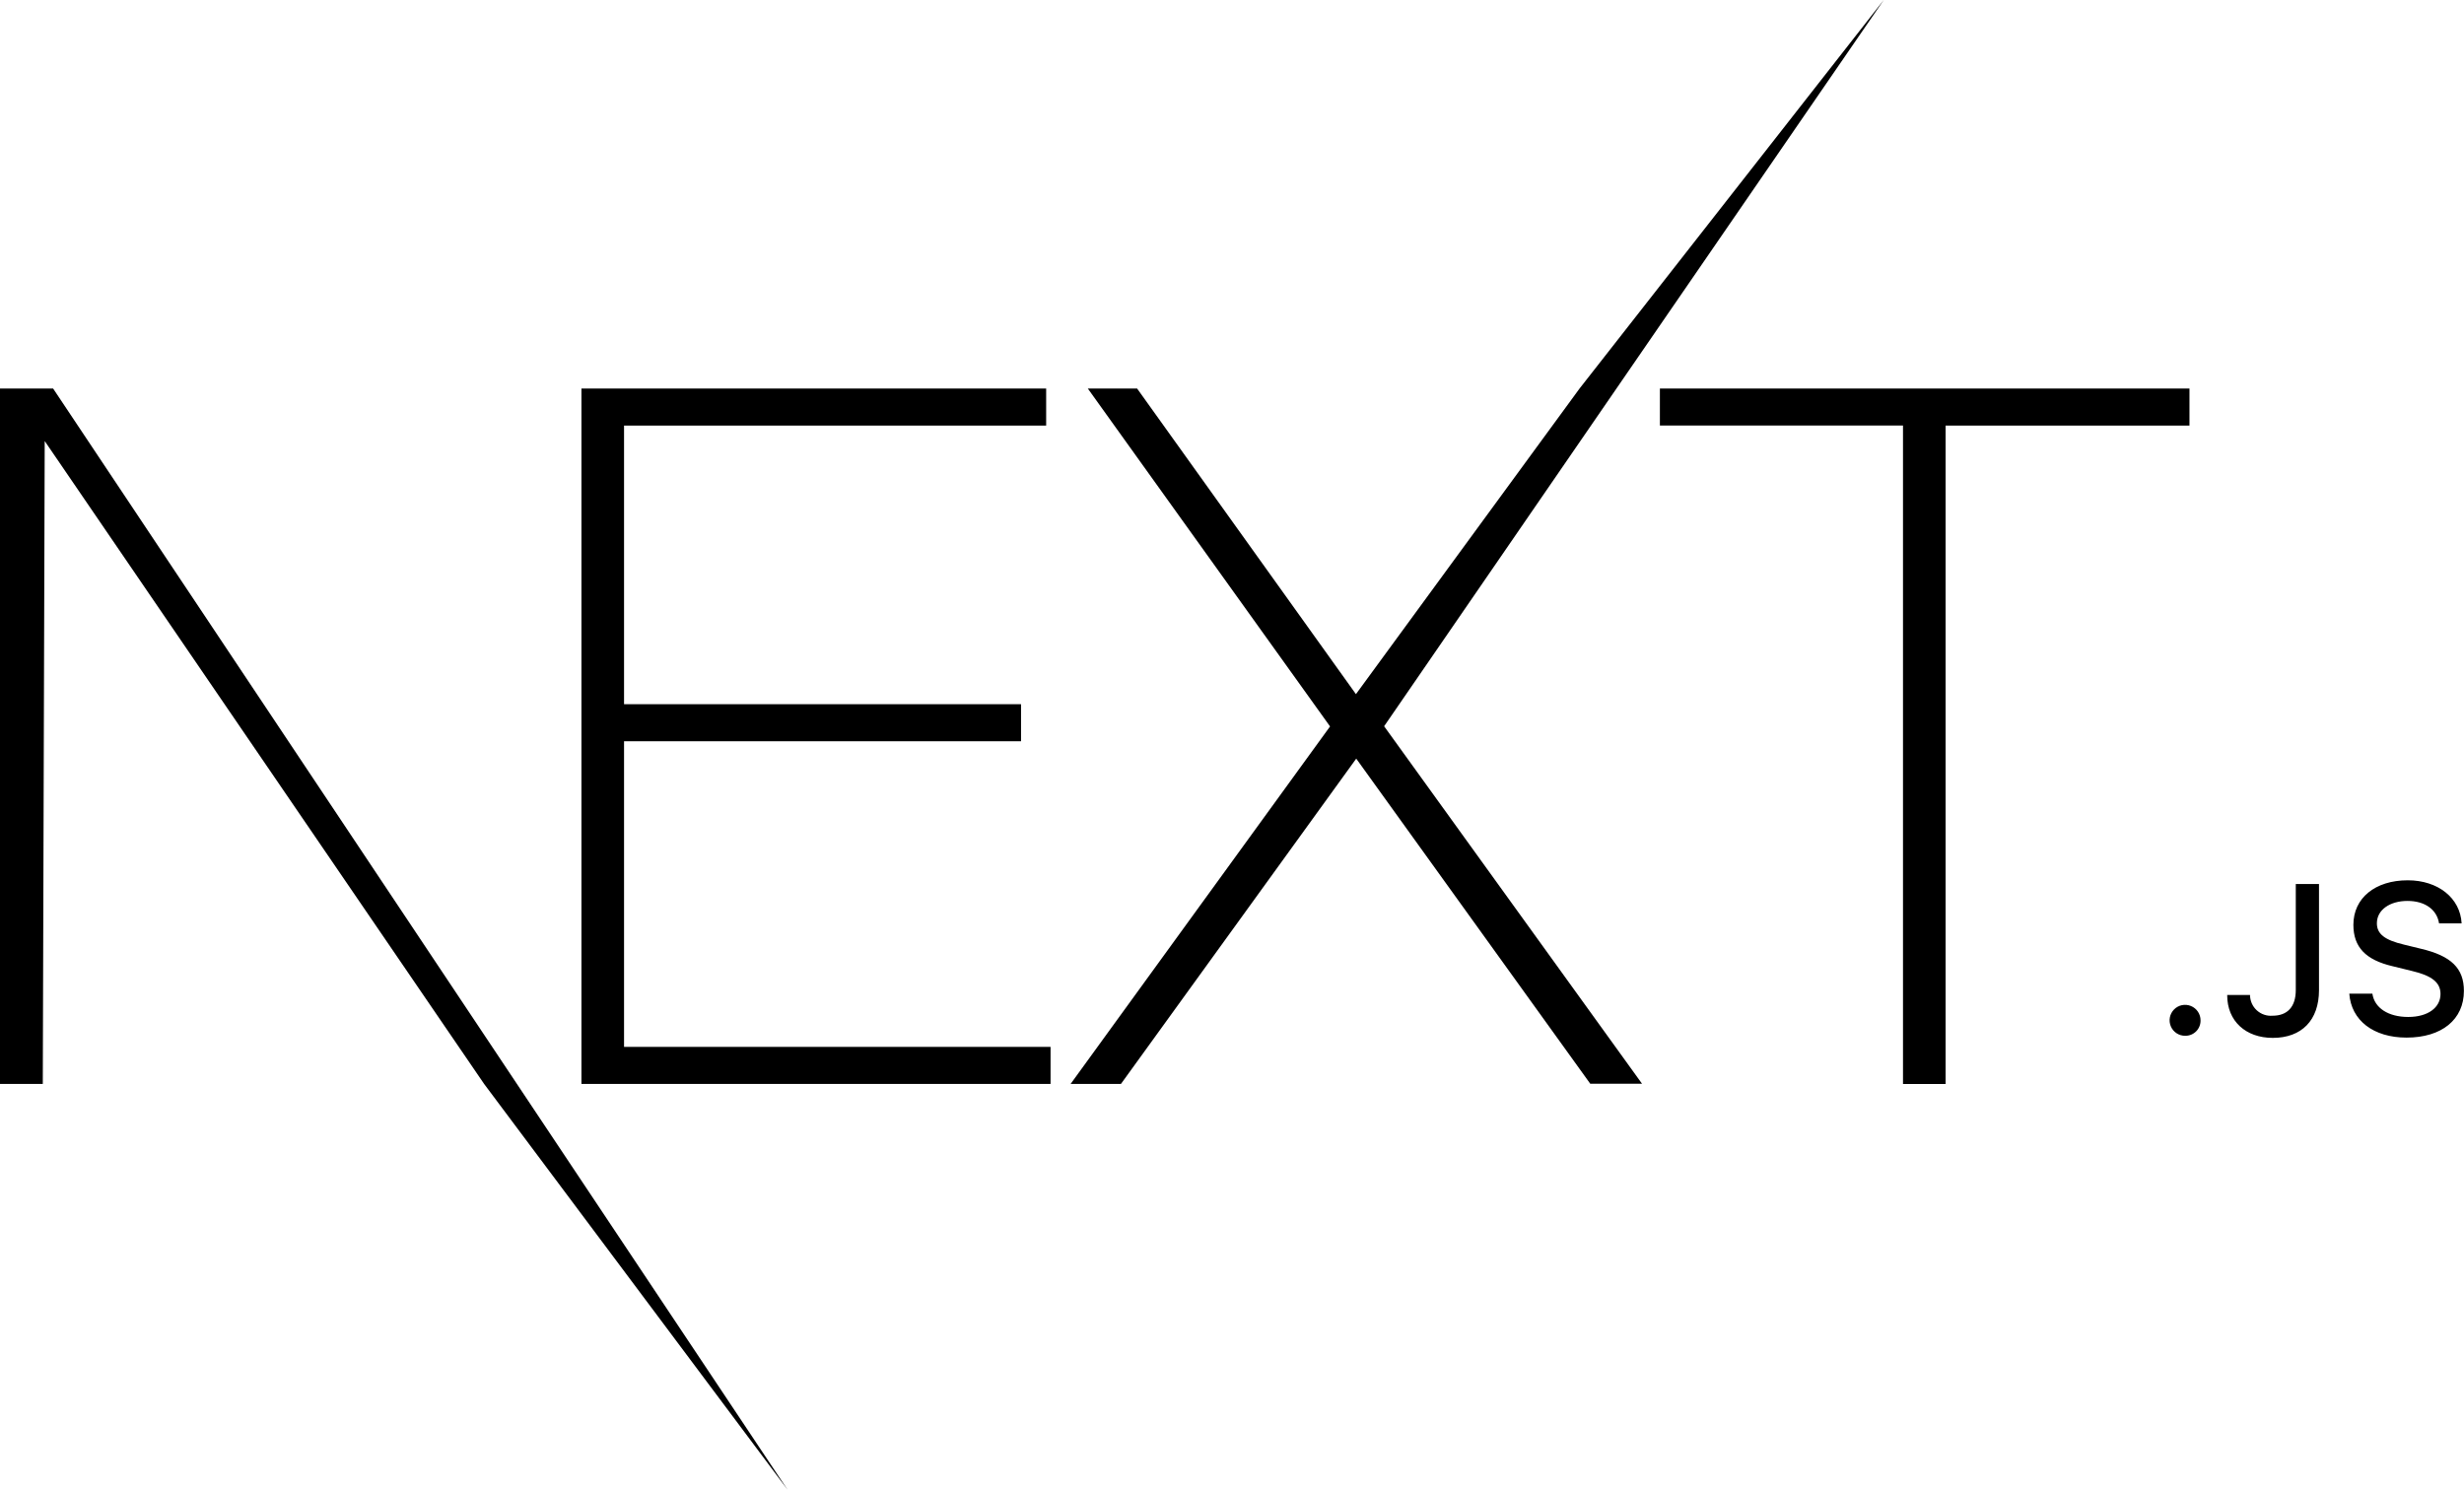
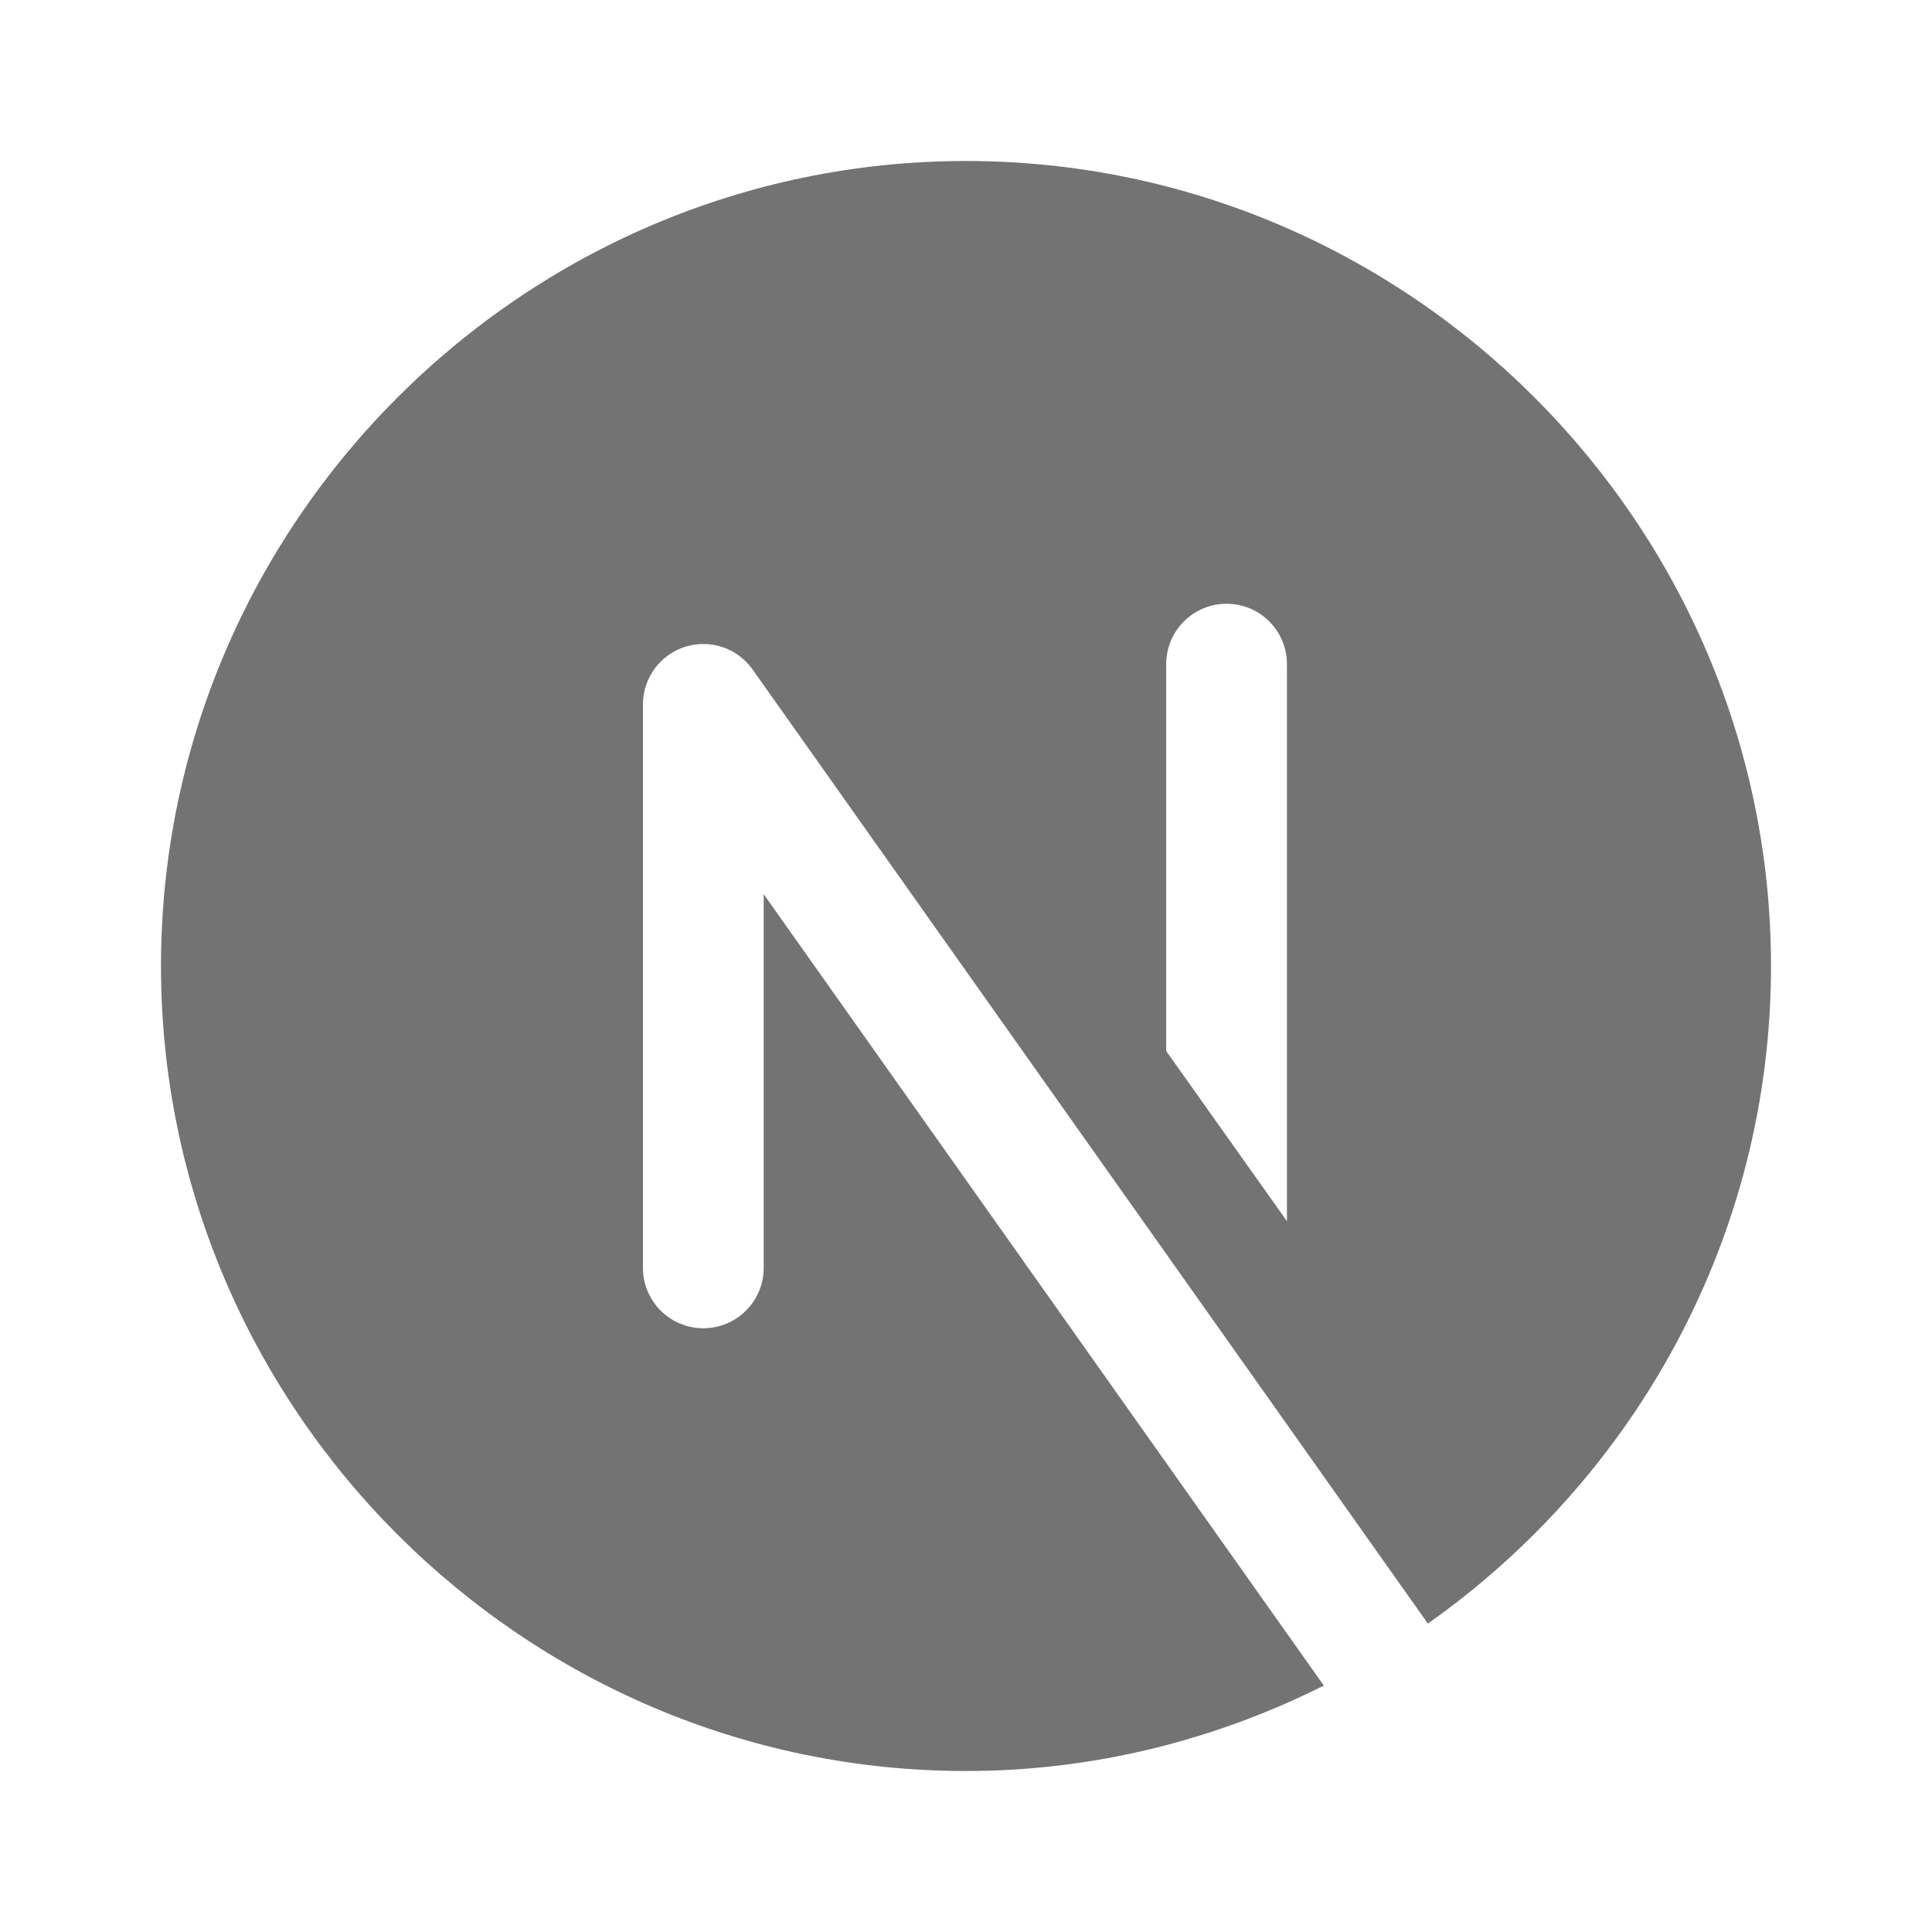
- <svg xmlns="http://www.w3.org/2000/svg" width="257.95" height="155.96" viewBox="0 0 257.95 155.96">
-   <path d="M443.89,474.7h48.65v3.88H448.35v29.17h41.56v3.88H448.35v32H493v3.88H443.89Zm53,0h5.17l22.91,32,23.41-32L580.24,434l-52.32,76.06,27,37.43H549.5L525,513.45l-24.63,34.06h-5.27l27.16-37.43L496.9,474.7Zm59.9,3.88V474.7h55.44v3.88H586.7v68.94h-4.46V478.57H556.8ZM383,474.7h5.58L465.47,590,433.7,547.51l-46-67.31-.2,67.31H383ZM611.8,542.47a1.62,1.62,0,1,1,1.59-1.62,1.58,1.58,0,0,1-1.59,1.62Zm4.38-4.27h2.39a2.18,2.18,0,0,0,2.36,2.17c1.55,0,2.43-.93,2.43-2.69v-11.1h2.43v11.11c0,3.16-1.82,5-4.84,5-2.83,0-4.77-1.76-4.77-4.46Zm12.79-.14h2.41c.21,1.49,1.66,2.44,3.75,2.44s3.38-1,3.38-2.41c0-1.2-.91-1.92-3-2.41l-2-.49c-2.83-.66-4.12-2-4.12-4.34,0-2.8,2.28-4.66,5.69-4.66,3.18,0,5.5,1.86,5.64,4.51h-2.36c-.23-1.45-1.48-2.35-3.31-2.35s-3.2.93-3.2,2.34c0,1.12.82,1.76,2.86,2.24l1.72.42c3.21.75,4.53,2.06,4.53,4.42,0,3-2.32,4.89-6,4.89-3.47,0-5.8-1.8-6-4.61Z" transform="translate(-383.02 -434.02)" />
+ <svg xmlns="http://www.w3.org/2000/svg" viewBox="0 0 48 48" width="144px" height="144px">
+   <path fill="#737373" d="M18.974,31.5c0,0.828-0.671,1.5-1.5,1.5s-1.5-0.672-1.5-1.5v-14c0-0.653,0.423-1.231,1.045-1.43 c0.625-0.198,1.302,0.03,1.679,0.563l16.777,23.704C40.617,36.709,44,30.735,44,24c0-11-9-20-20-20S4,13,4,24s9,20,20,20 c3.192,0,6.206-0.777,8.89-2.122L18.974,22.216V31.5z M28.974,16.5c0-0.828,0.671-1.5,1.5-1.5s1.5,0.672,1.5,1.5v13.84l-3-4.227 V16.5z" />
</svg>
